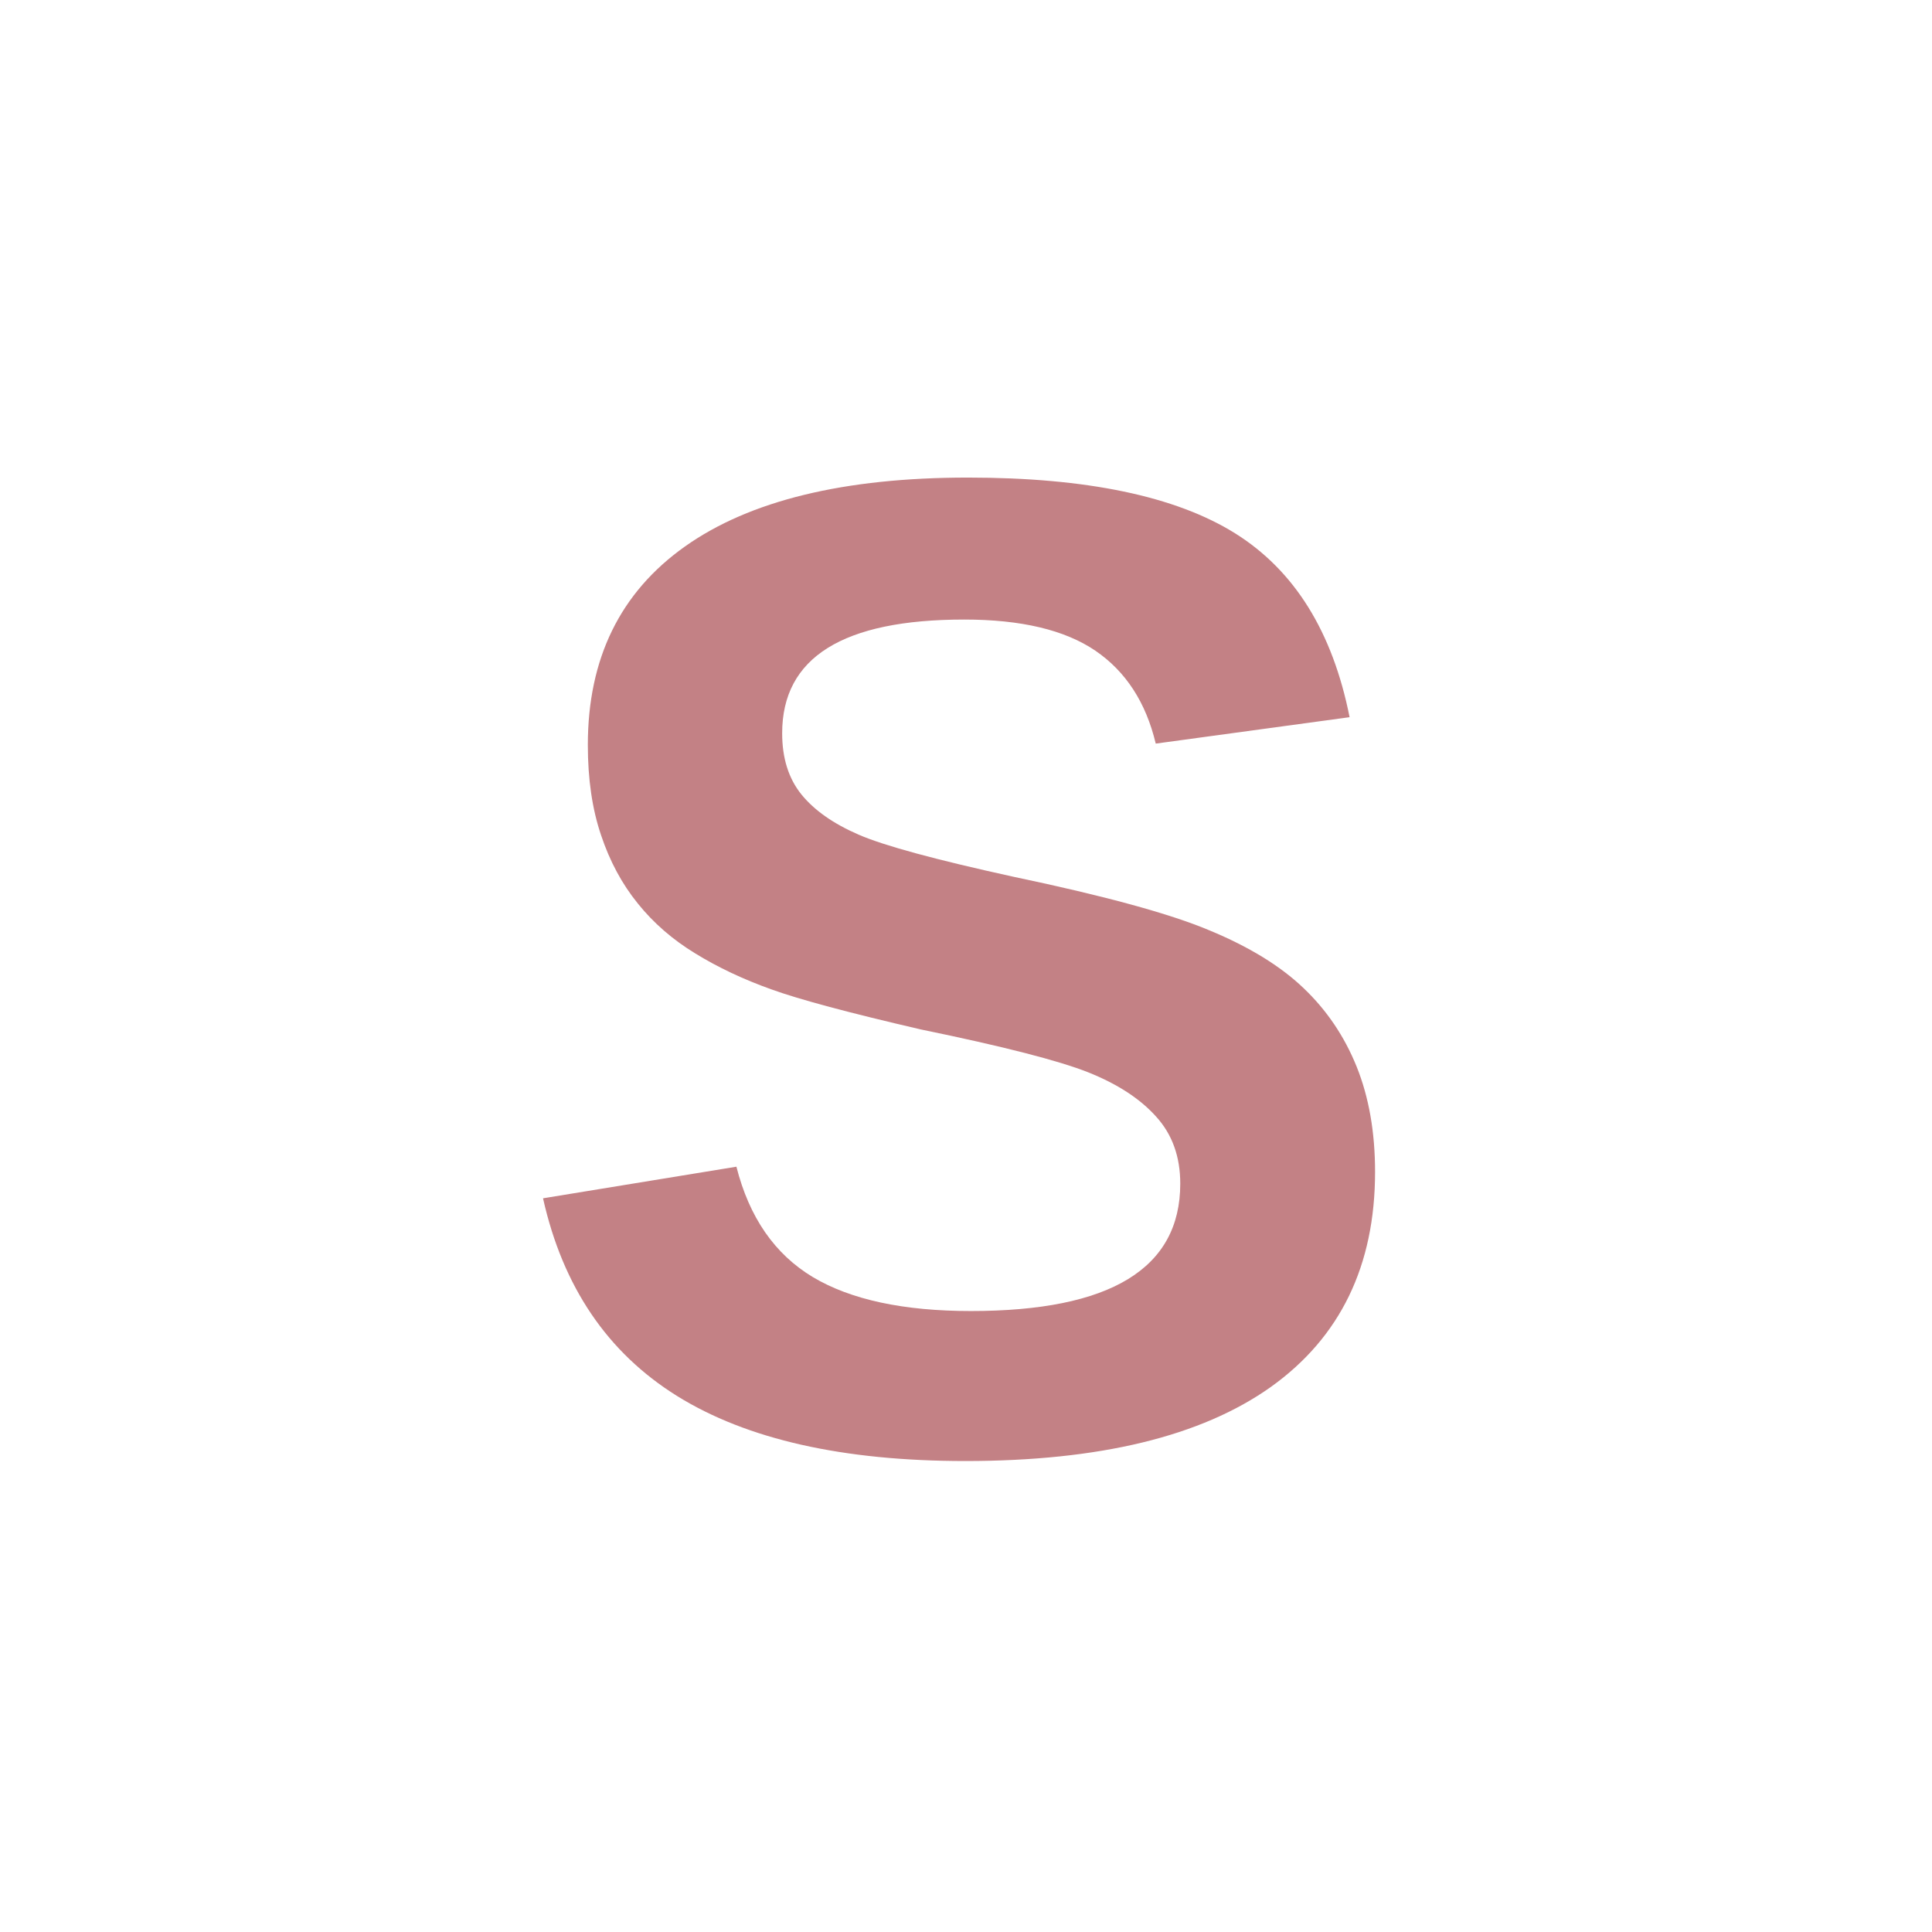
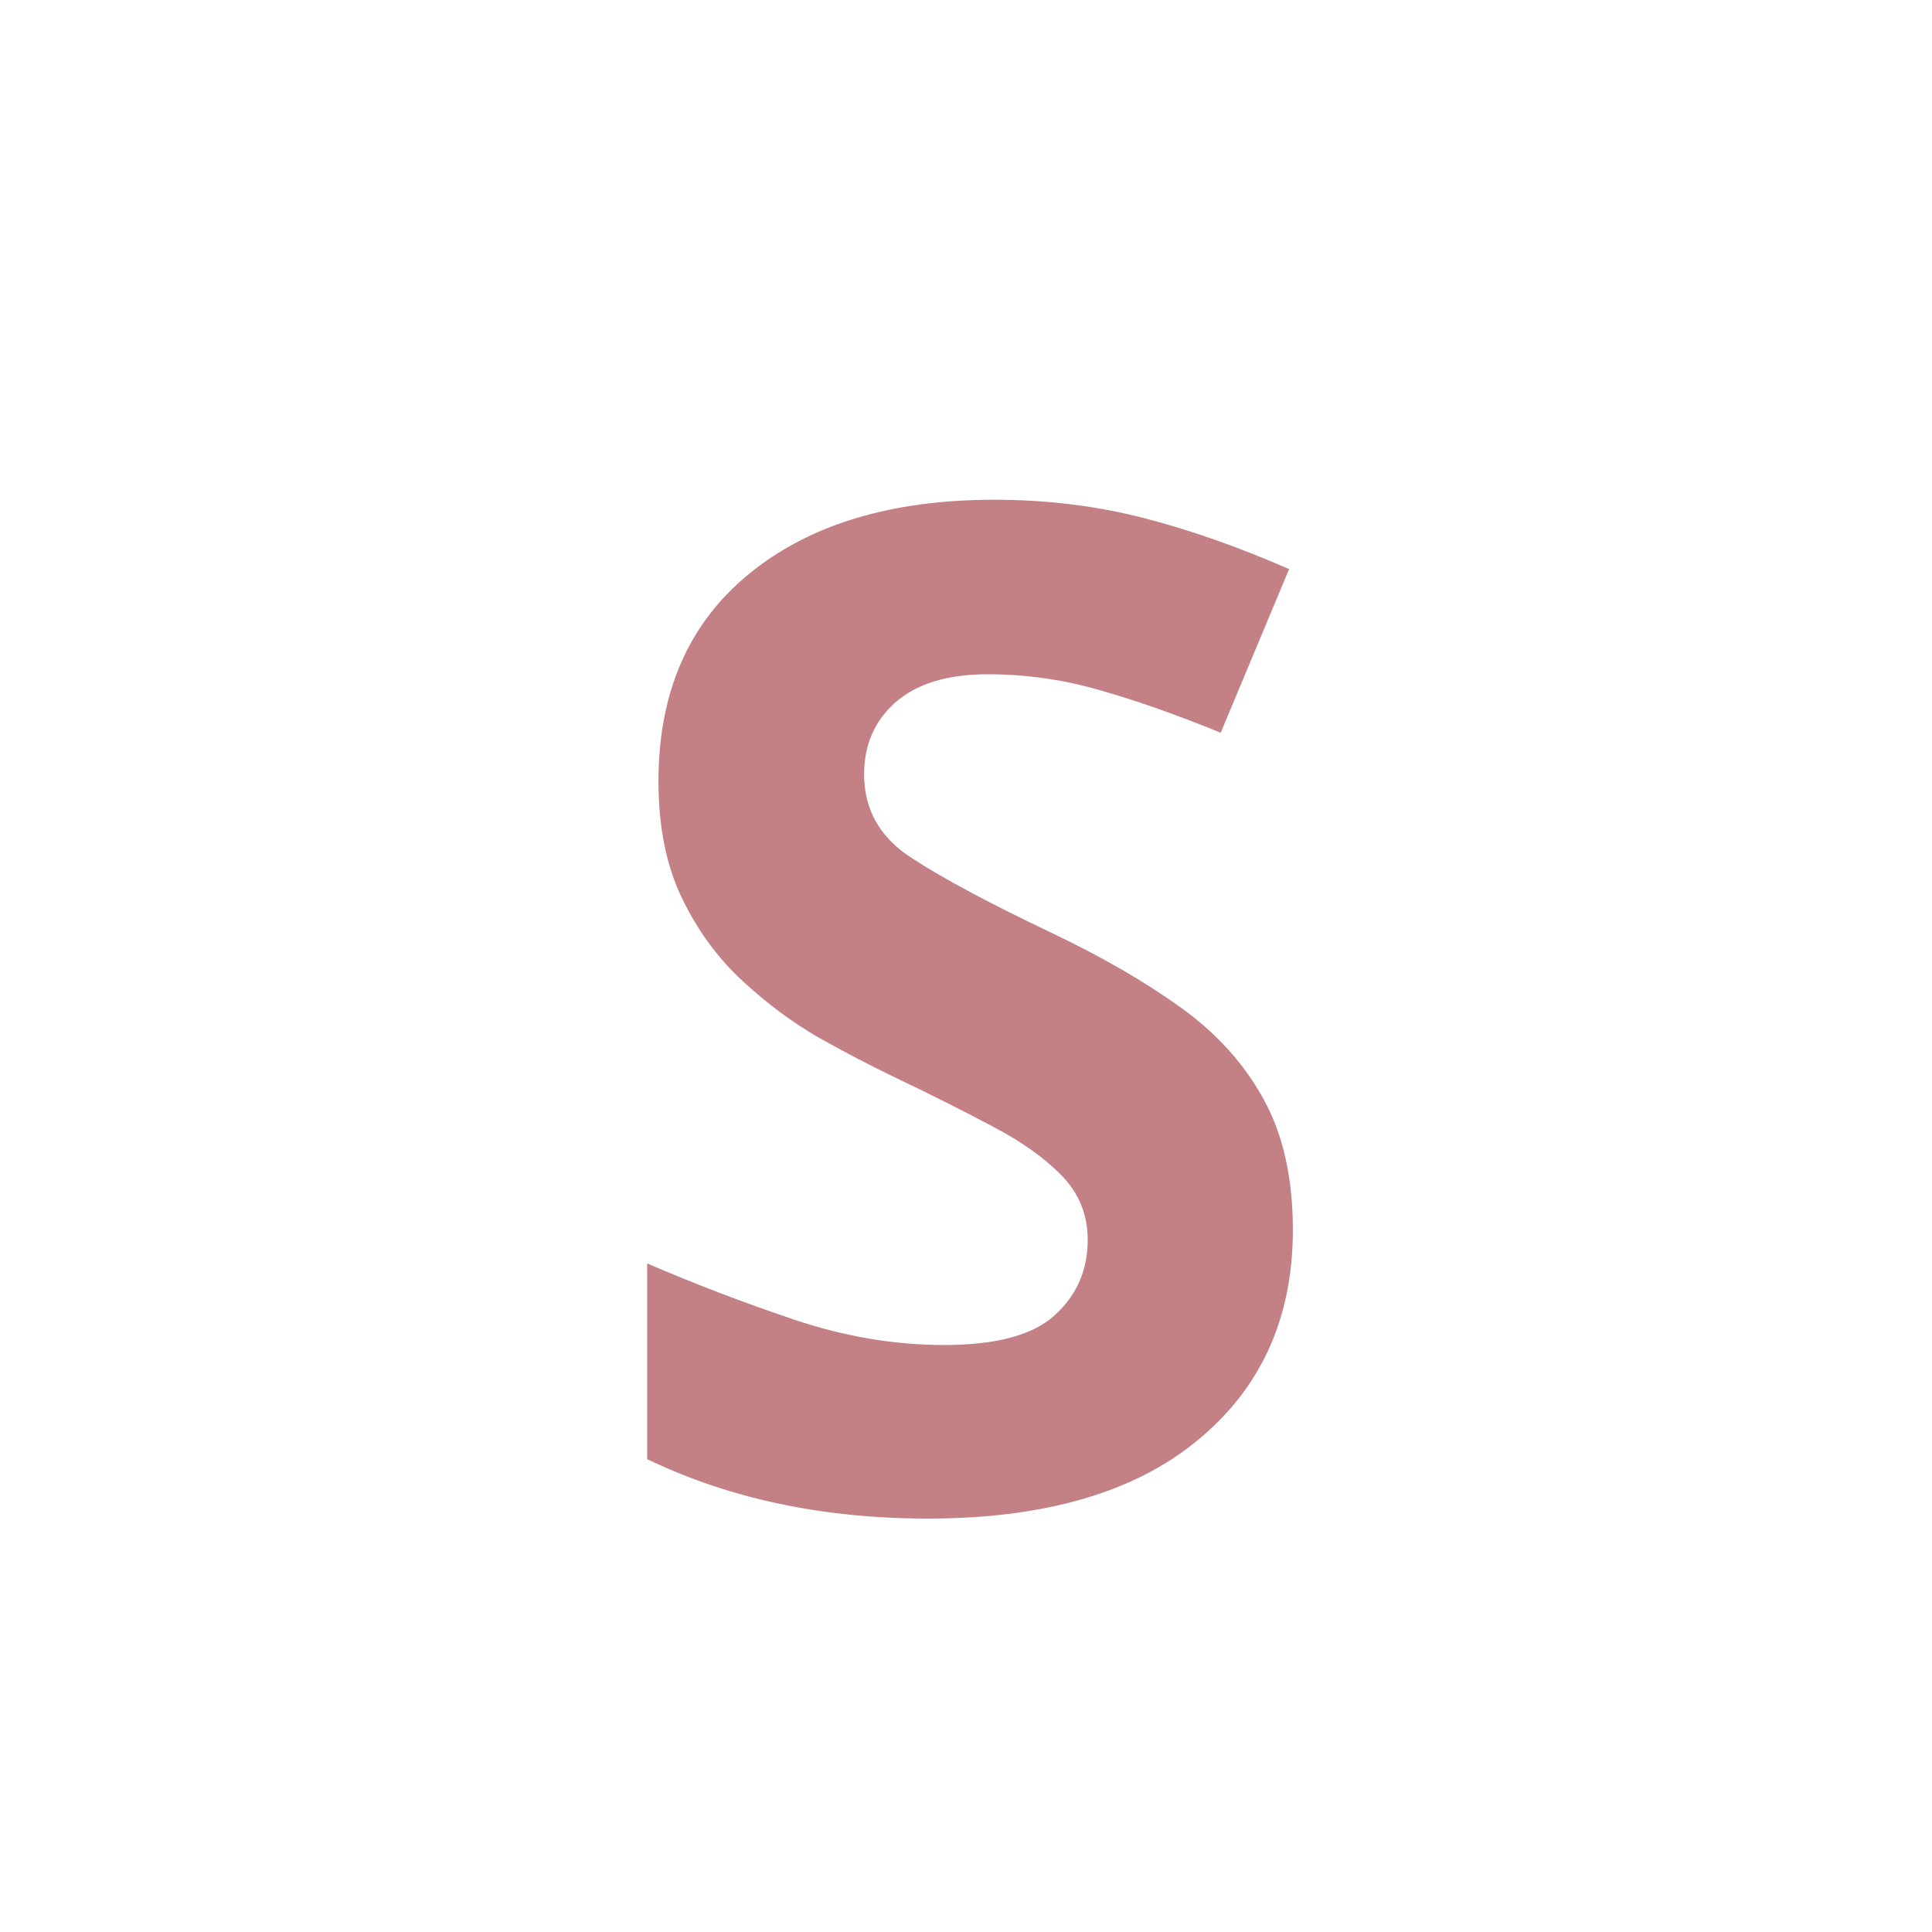
<svg xmlns="http://www.w3.org/2000/svg" viewBox="0 0 64 64">
-   <text x="32" y="32" text-anchor="middle" dominant-baseline="central" font-family="Poppins, Segoe UI, Arial, sans-serif" font-size="46" font-weight="700" fill="#c38185">S</text>
+   <text x="32" y="32" text-anchor="middle" dominant-baseline="central" font-family="Gotham, Century Gothic, sans-serif" font-size="46" font-weight="700" fill="#c38185">S</text>
</svg>
